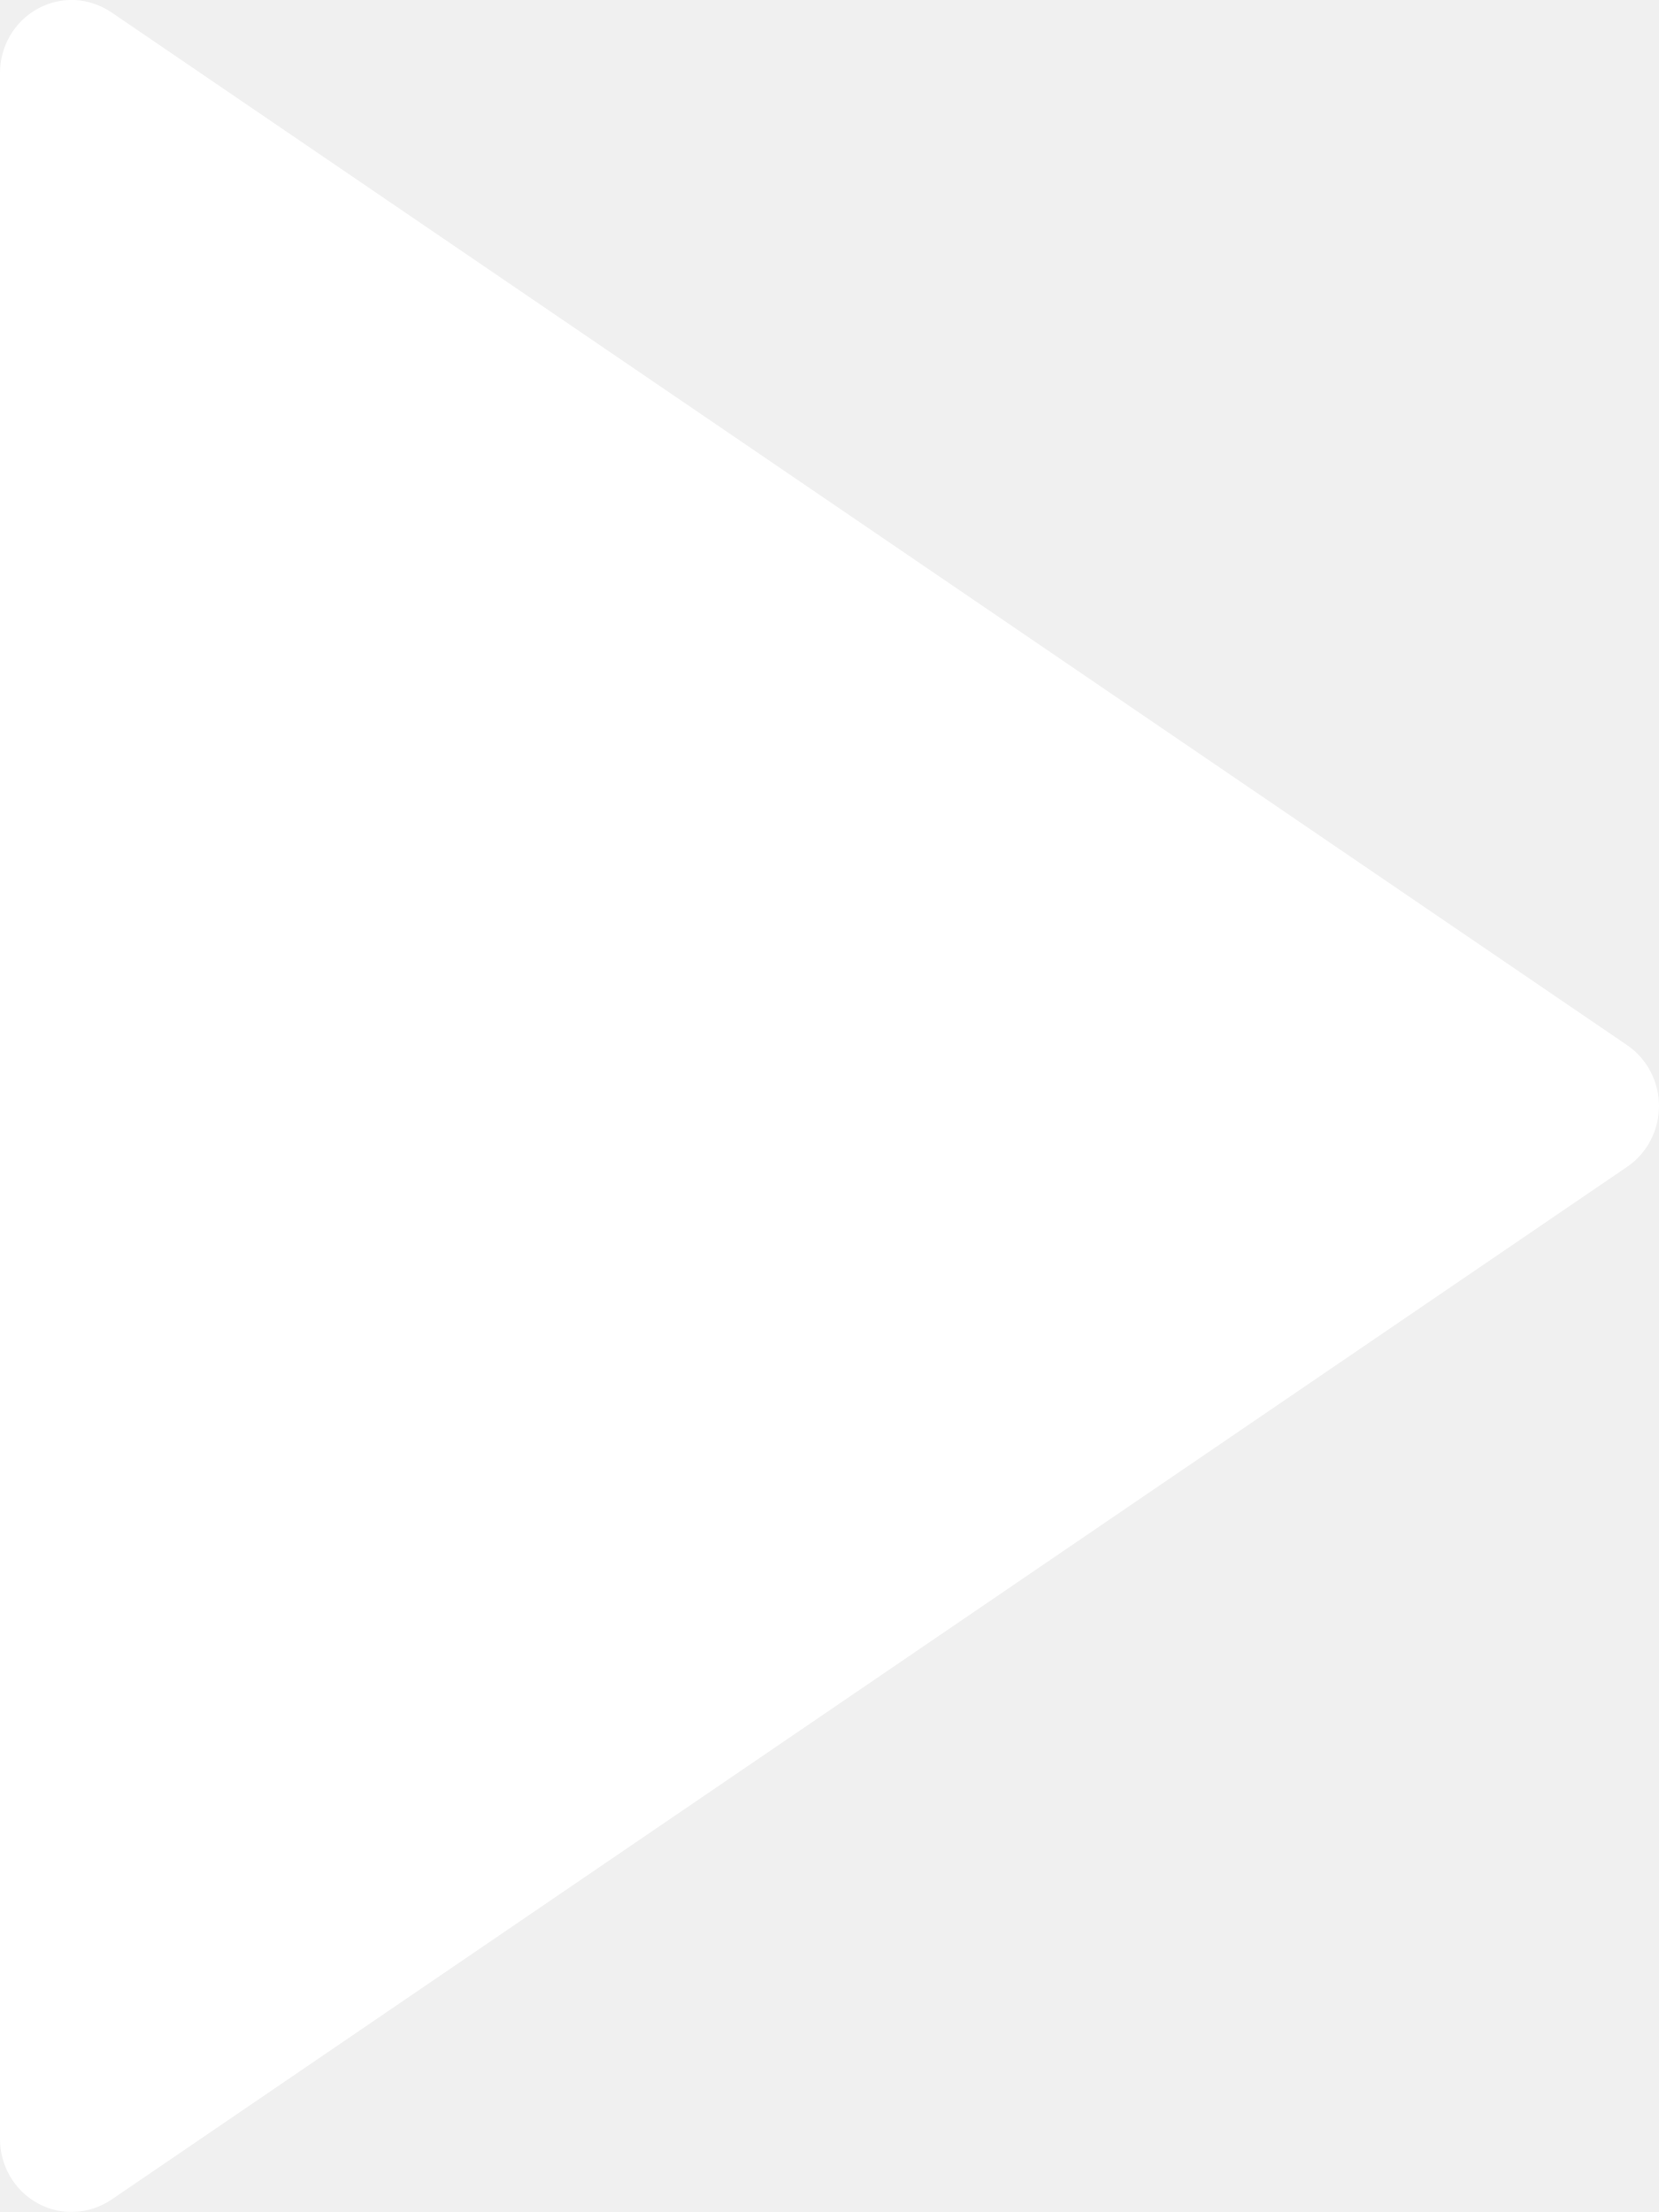
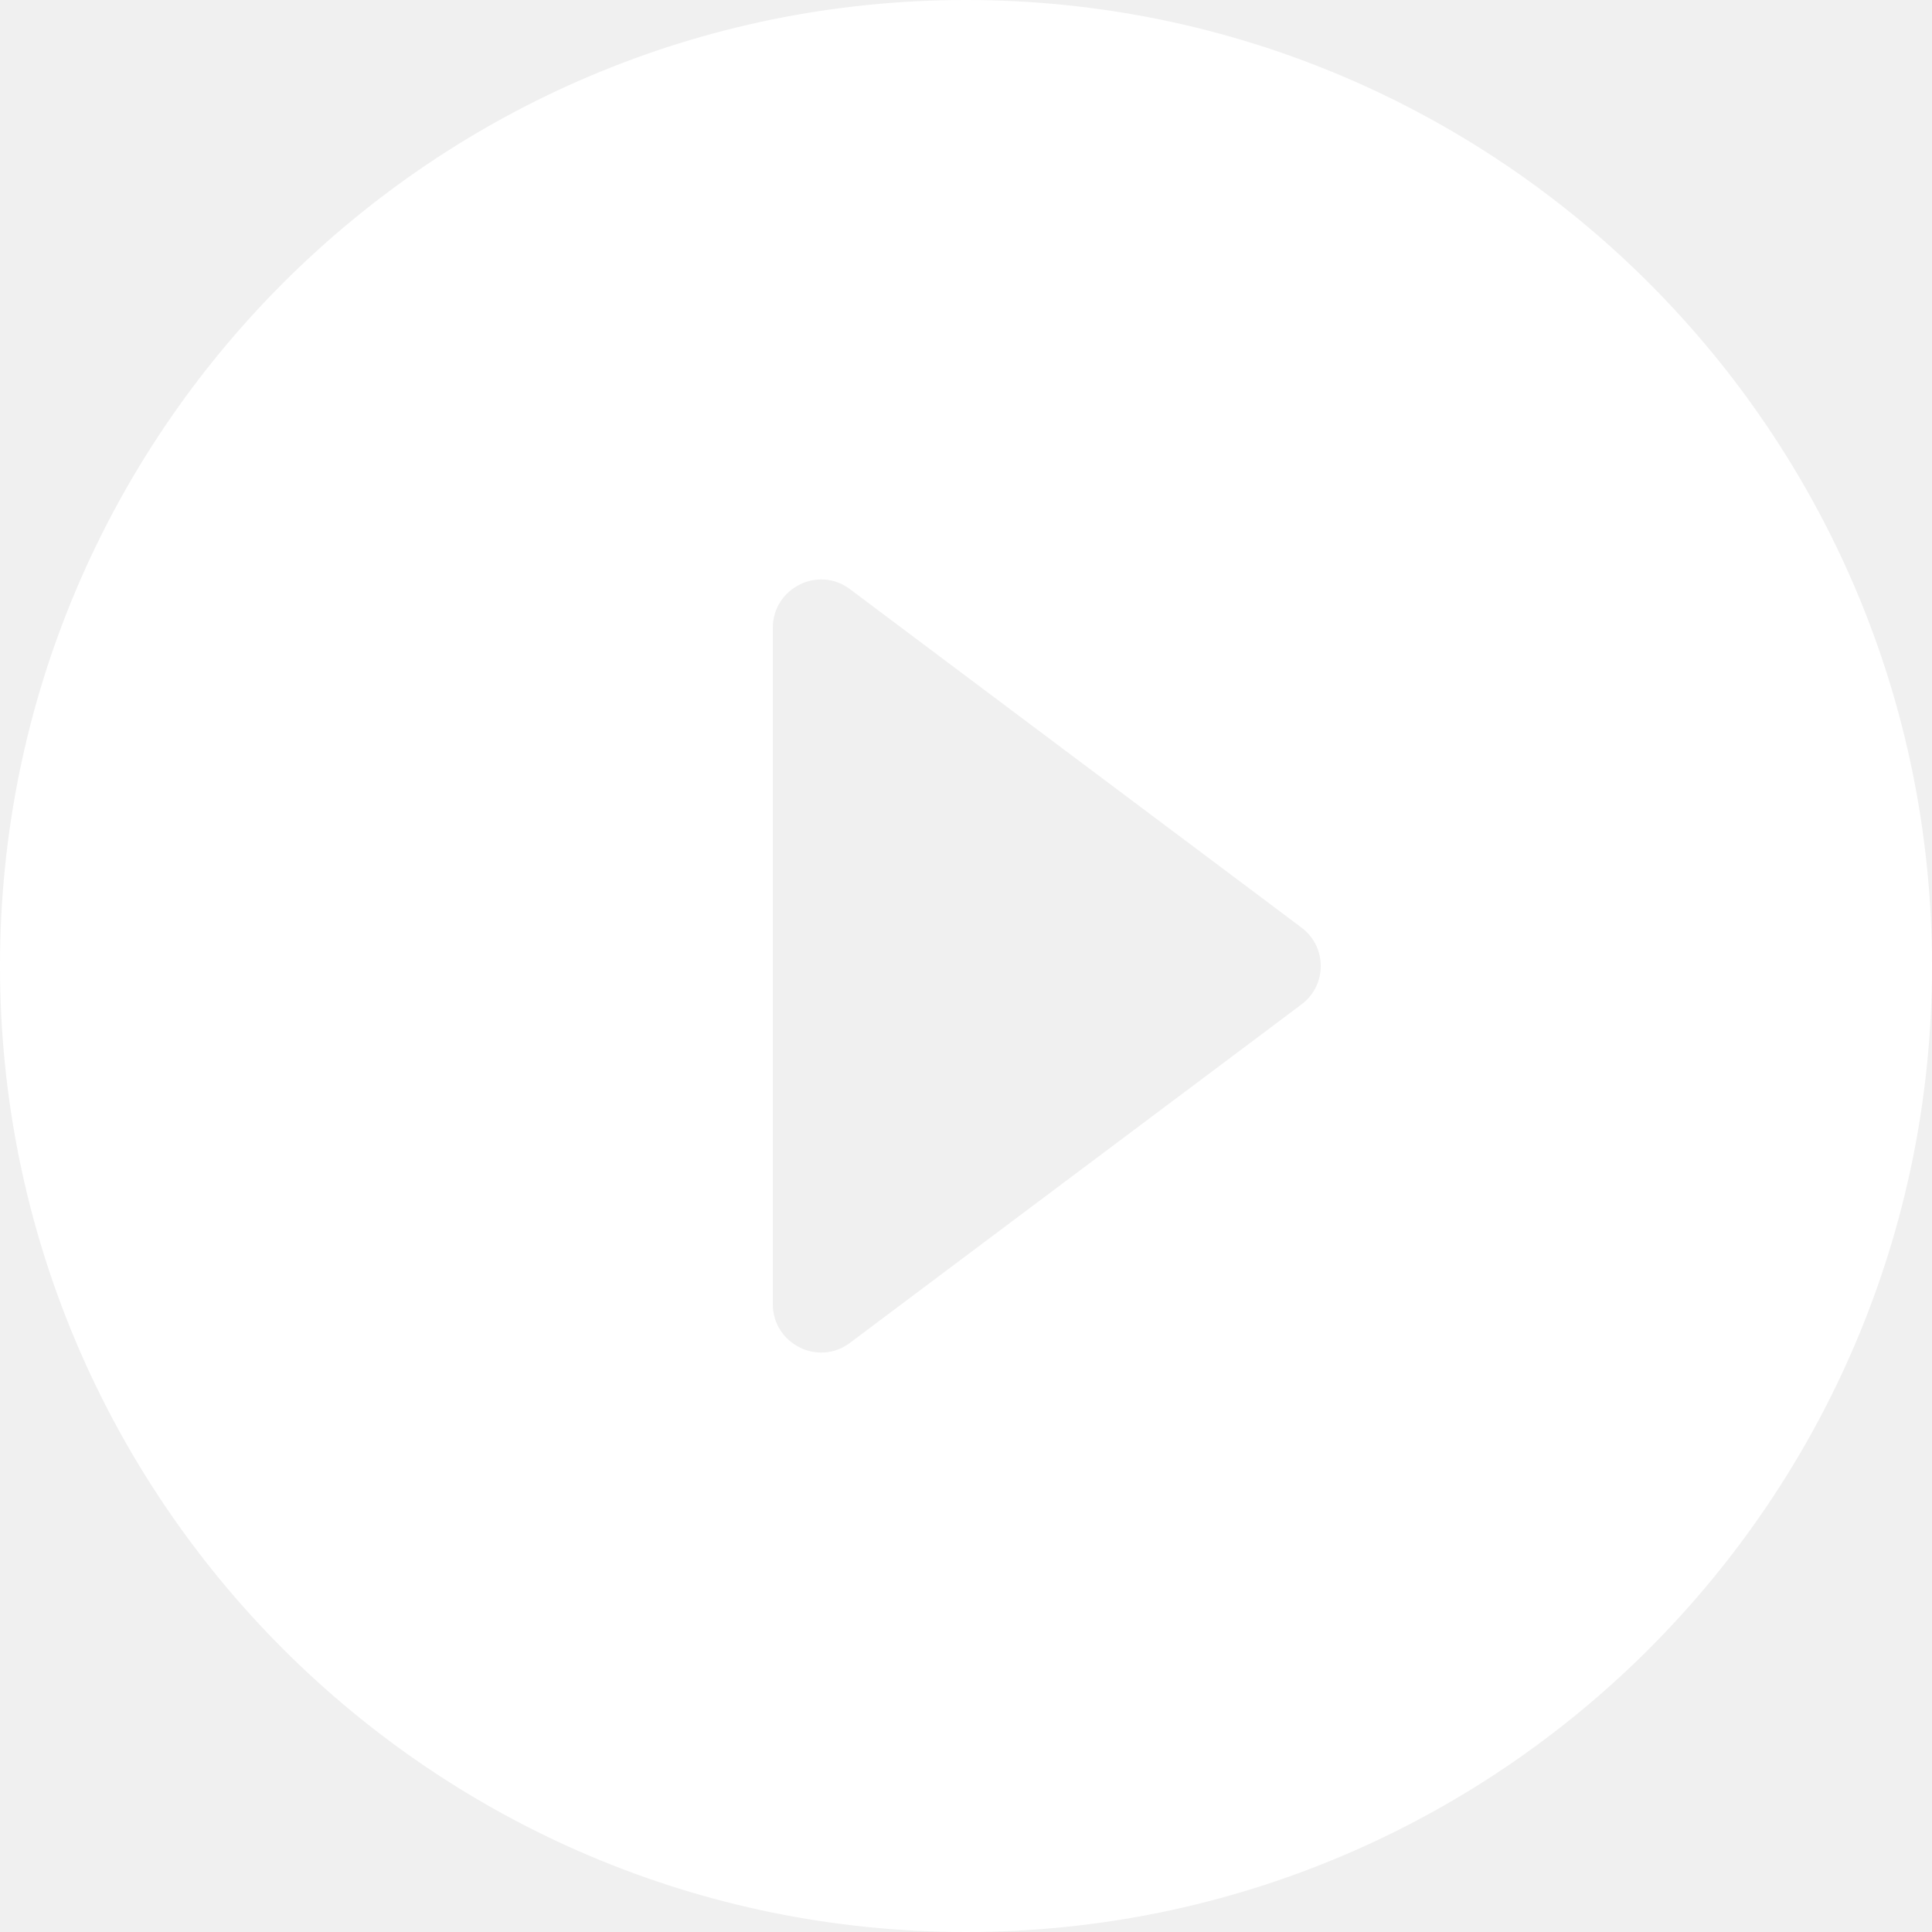
- <svg xmlns="http://www.w3.org/2000/svg" width="9" height="12" viewBox="0 0 9 12">
-   <path d="M8.827 6.33L0.603 11.934C0.544 11.973 0.477 11.996 0.407 11.999C0.336 12.003 0.267 11.987 0.205 11.953C0.143 11.919 0.091 11.869 0.055 11.807C0.019 11.746 3.62529e-05 11.675 0 11.604V0.396C3.62529e-05 0.325 0.019 0.254 0.055 0.193C0.091 0.131 0.143 0.081 0.205 0.047C0.267 0.013 0.336 -0.003 0.407 0C0.477 0.004 0.544 0.027 0.603 0.066L8.827 5.67C8.88 5.706 8.924 5.755 8.954 5.813C8.984 5.87 9 5.935 9 6C9 6.065 8.984 6.13 8.954 6.187C8.924 6.245 8.88 6.294 8.827 6.33Z" fill="white" />
+ <svg xmlns="http://www.w3.org/2000/svg" width="20px" height="20px" viewBox="0 0 20 20" version="1.1">
+   <g id="Icons" stroke="none" stroke-width="1" fill="none" fill-rule="evenodd">
+     <g id="Rounded" transform="translate(-816, -952)">
+       <g id="AV" transform="translate(100, 852)">
+         <g id="-Round-/-AV-/-play_circle_filled_white" transform="translate(714, 98)">
+           <g>
+             <rect id="Rectangle-Copy-64" x="0" y="0" width="24" height="24" />
+             <path d="M12,2 C6.48,2 2,6.48 2,12 C2,17.52 6.48,22 12,22 C17.52,22 22,17.52 22,12 C22,6.48 17.52,2 12,2 Z M10,15.5 L10,8.5 C10,8.09 10.47,7.85 10.8,8.1 L15.47,11.6 C15.74,11.8 15.74,12.2 15.47,12.4 L10.8,15.9 C10.47,16.15 10,15.91 10,15.5 Z" id="🔹Icon-Color" fill="white" />
+           </g>
+         </g>
+       </g>
+     </g>
+   </g>
</svg>
